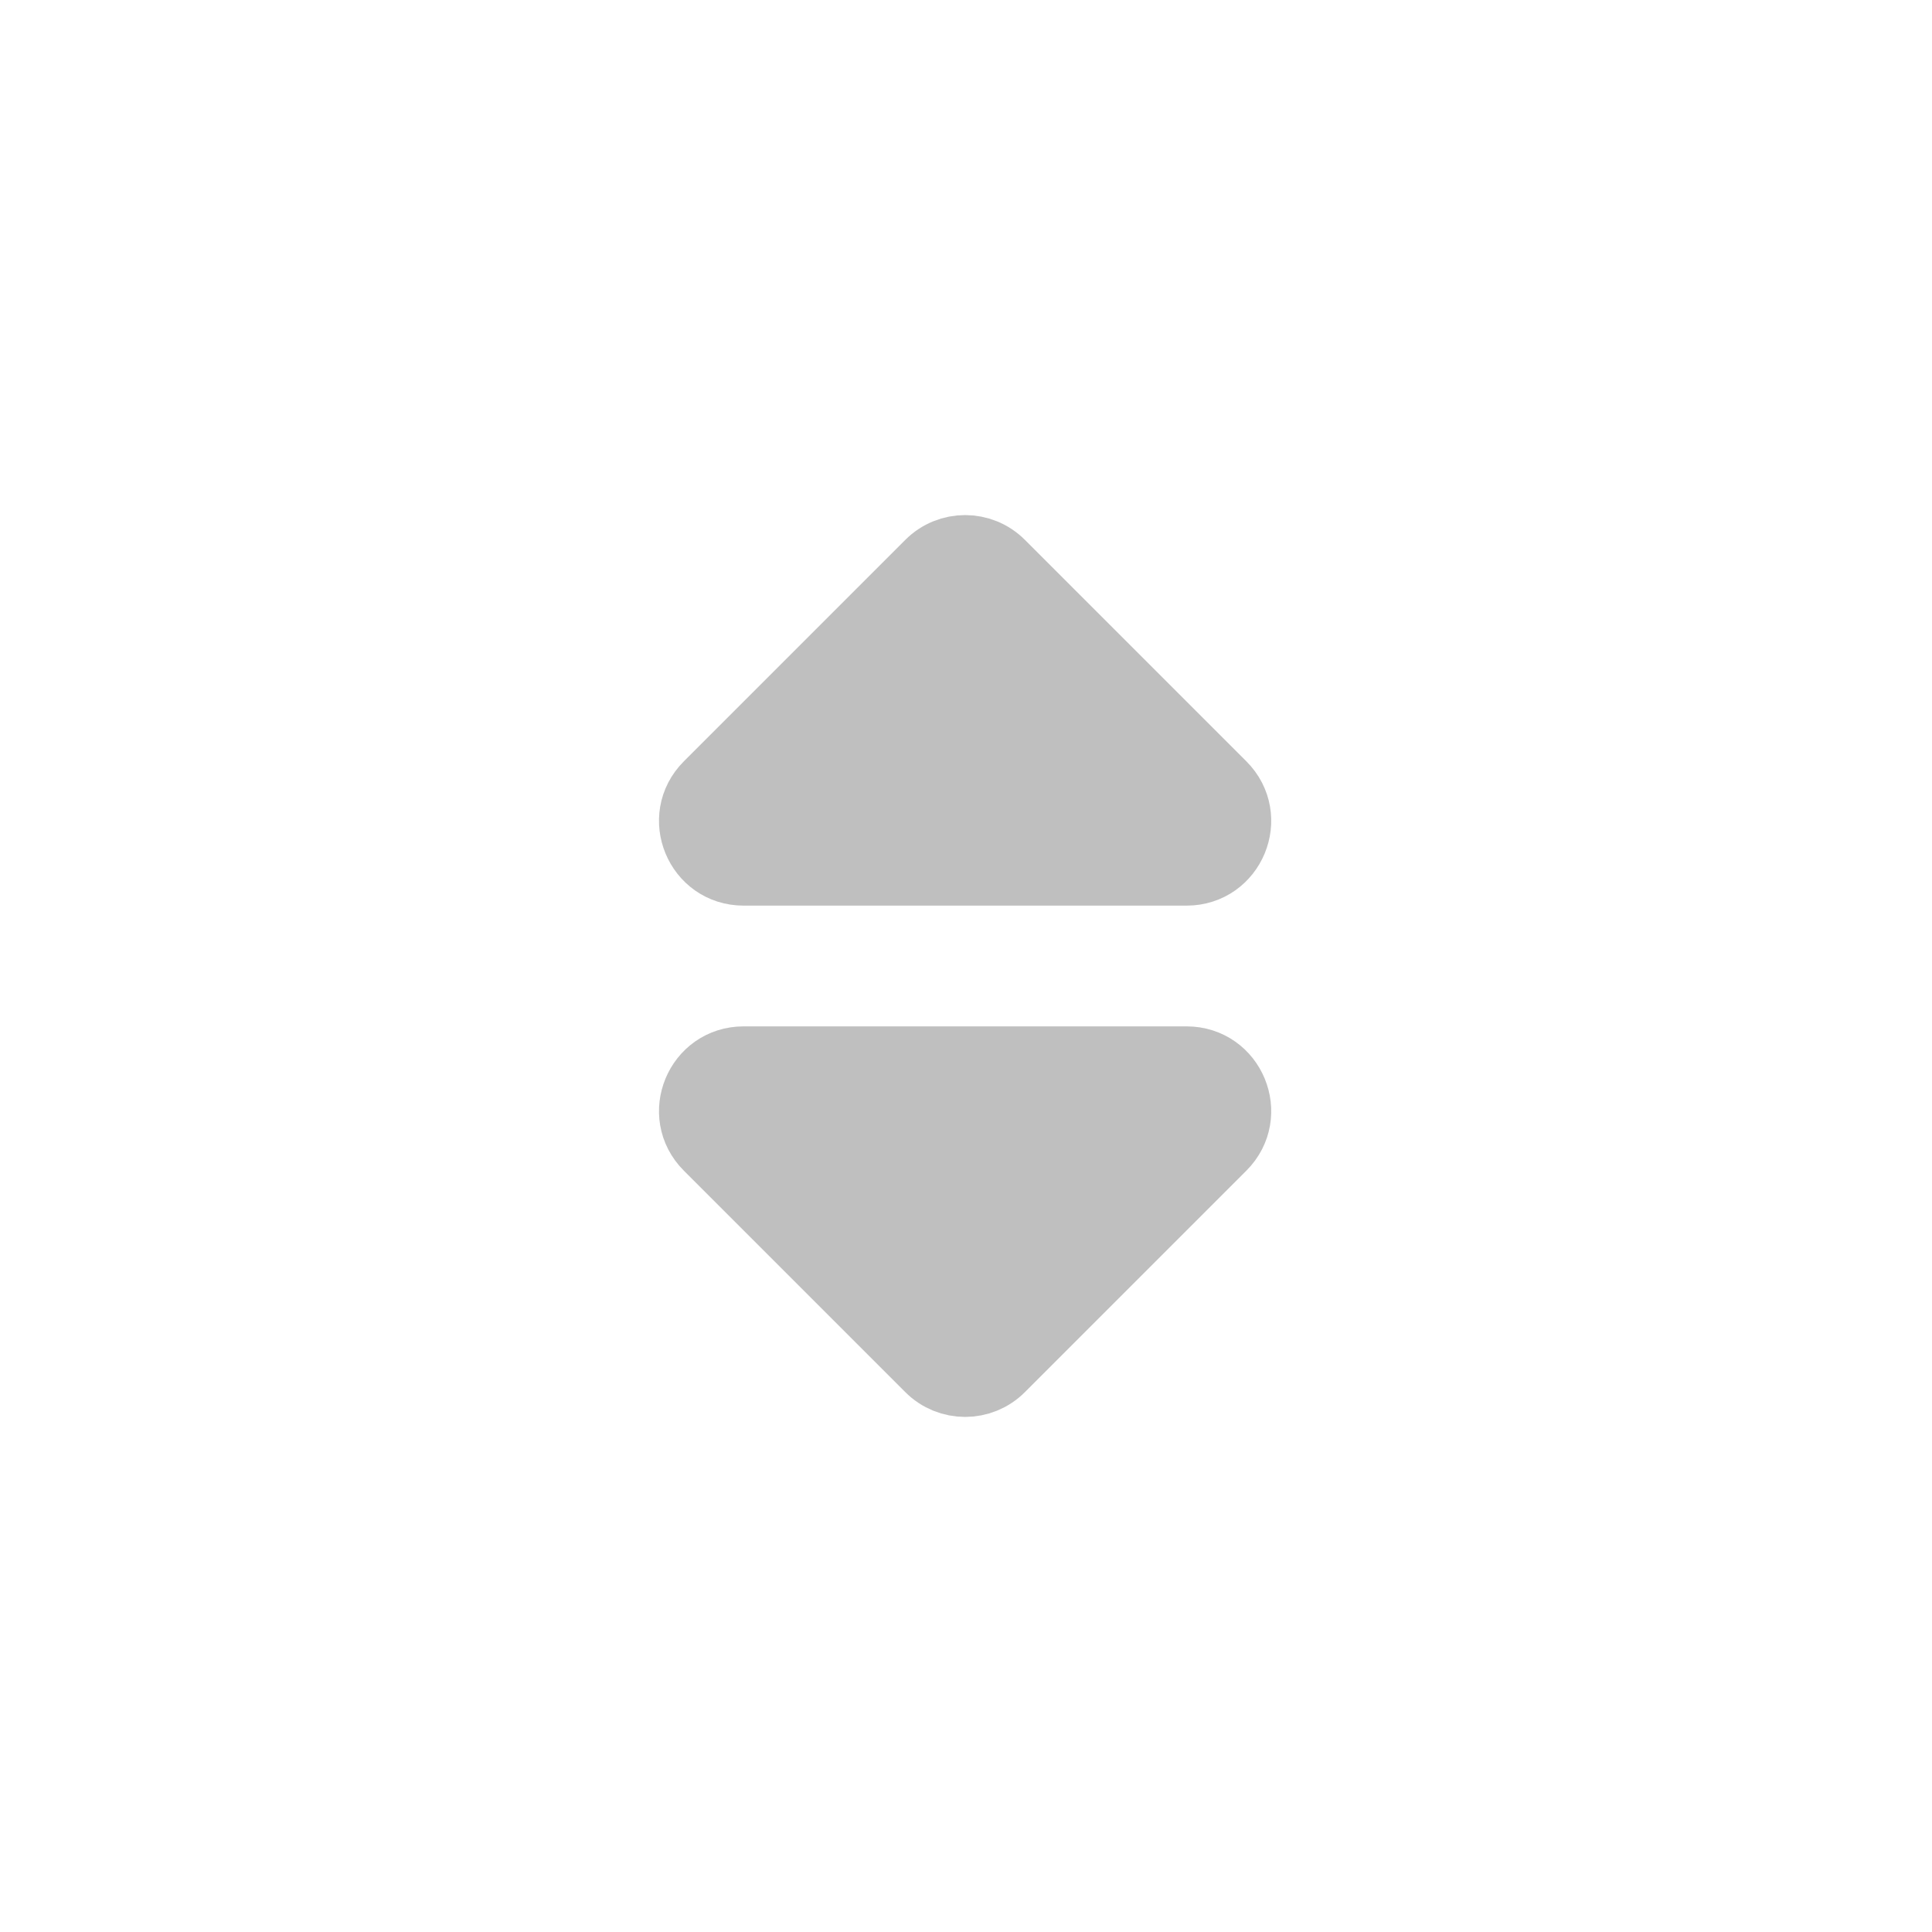
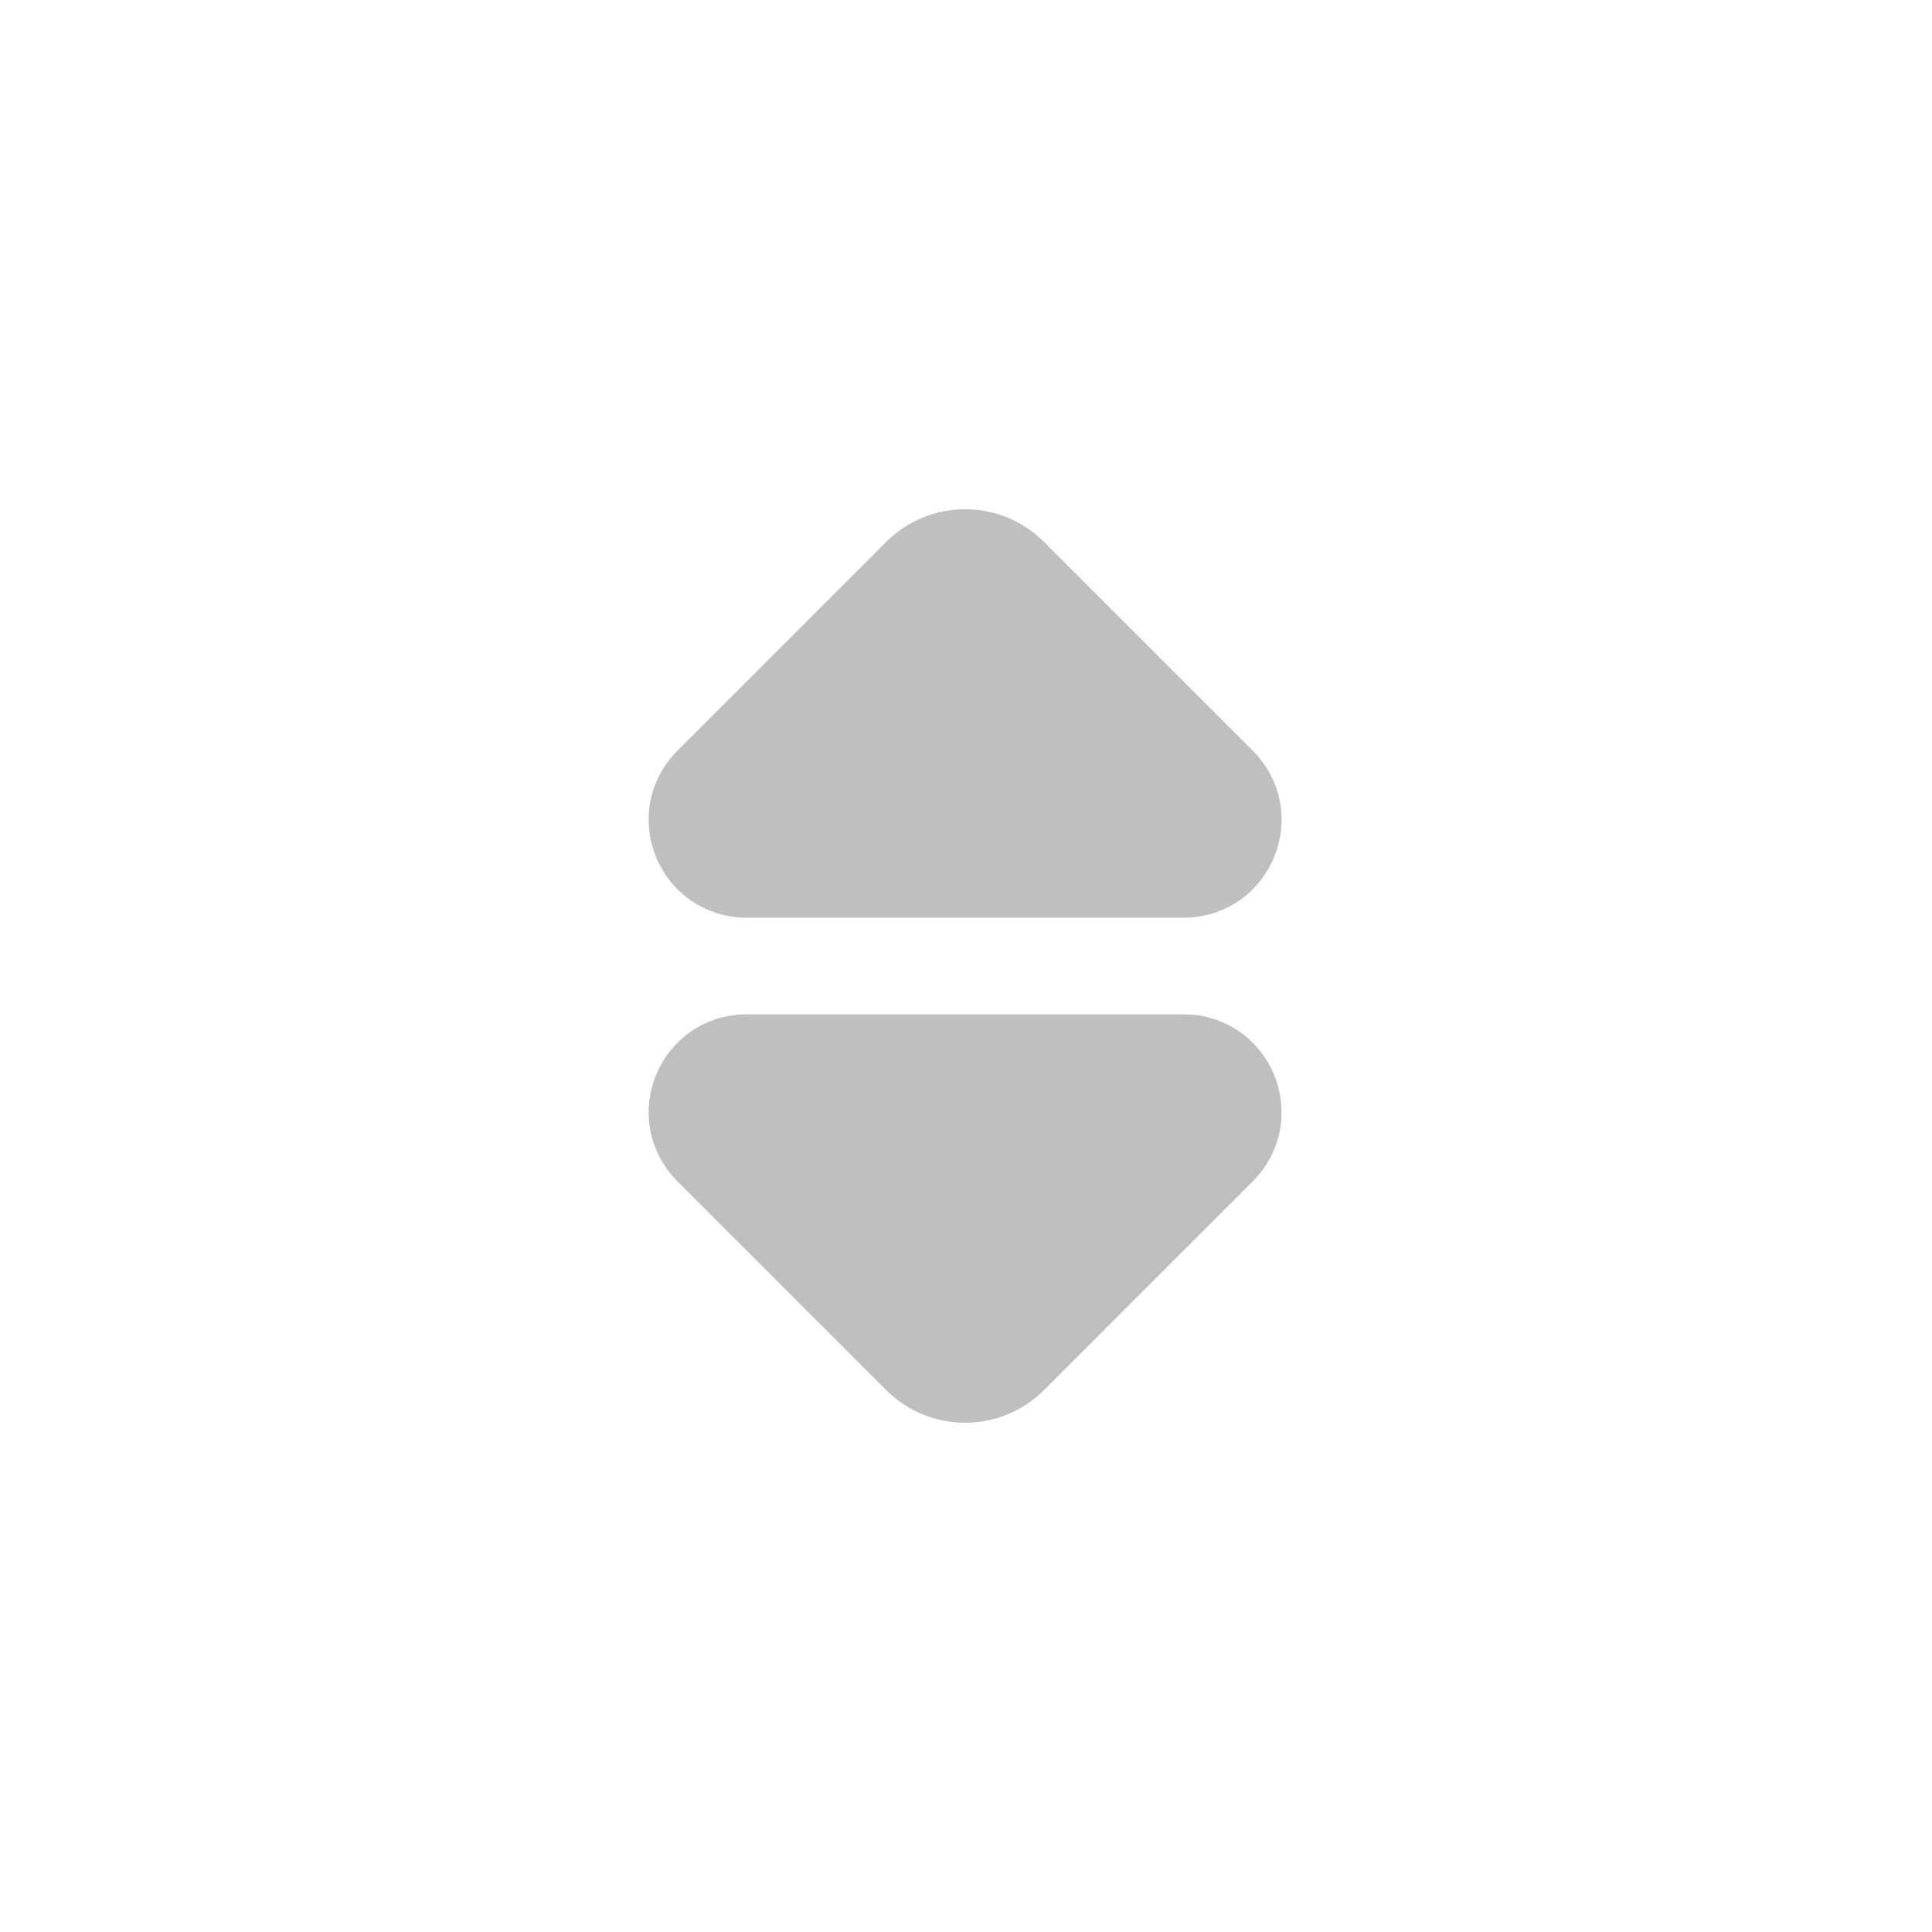
<svg viewBox="0 0 80 80" fill="none">
-   <path opacity="0.25" d="M49.135 44L30.791 44C29.009 44 28.117 46.154 29.377 47.414L29.463 47.5L38.549 56.586C39.33 57.367 40.596 57.367 41.377 56.586L50.463 47.5L50.549 47.414C51.809 46.154 50.916 44 49.135 44Z" fill="currentColor" stroke="currentColor" stroke-width="3" stroke-linecap="round" stroke-linejoin="round" />
-   <path opacity="0.25" d="M49.135 36L30.791 36C29.009 36 28.117 33.846 29.377 32.586L29.463 32.5L38.549 23.414C39.33 22.633 40.596 22.633 41.377 23.414L50.463 32.5L50.549 32.586C51.809 33.846 50.916 36 49.135 36Z" fill="currentColor" stroke="currentColor" stroke-width="3" stroke-linecap="round" stroke-linejoin="round" />
+   <path opacity="0.25" d="M49.013 44L30.913 44C29.086 44 28.171 46.208 29.463 47.5L38.107 56.144C39.132 57.169 40.794 57.169 41.819 56.144L50.463 47.5C51.755 46.208 50.84 44 49.013 44Z" fill="currentColor" stroke="currentColor" stroke-width="4" stroke-linecap="round" stroke-linejoin="round" />
+   <path opacity="0.25" d="M49.013 36L30.913 36C29.086 36 28.171 33.792 29.463 32.5L38.107 23.856C39.132 22.831 40.794 22.831 41.819 23.856L50.463 32.5C51.755 33.792 50.84 36 49.013 36Z" fill="currentColor" stroke="currentColor" stroke-width="4" stroke-linecap="round" stroke-linejoin="round" />
</svg>
